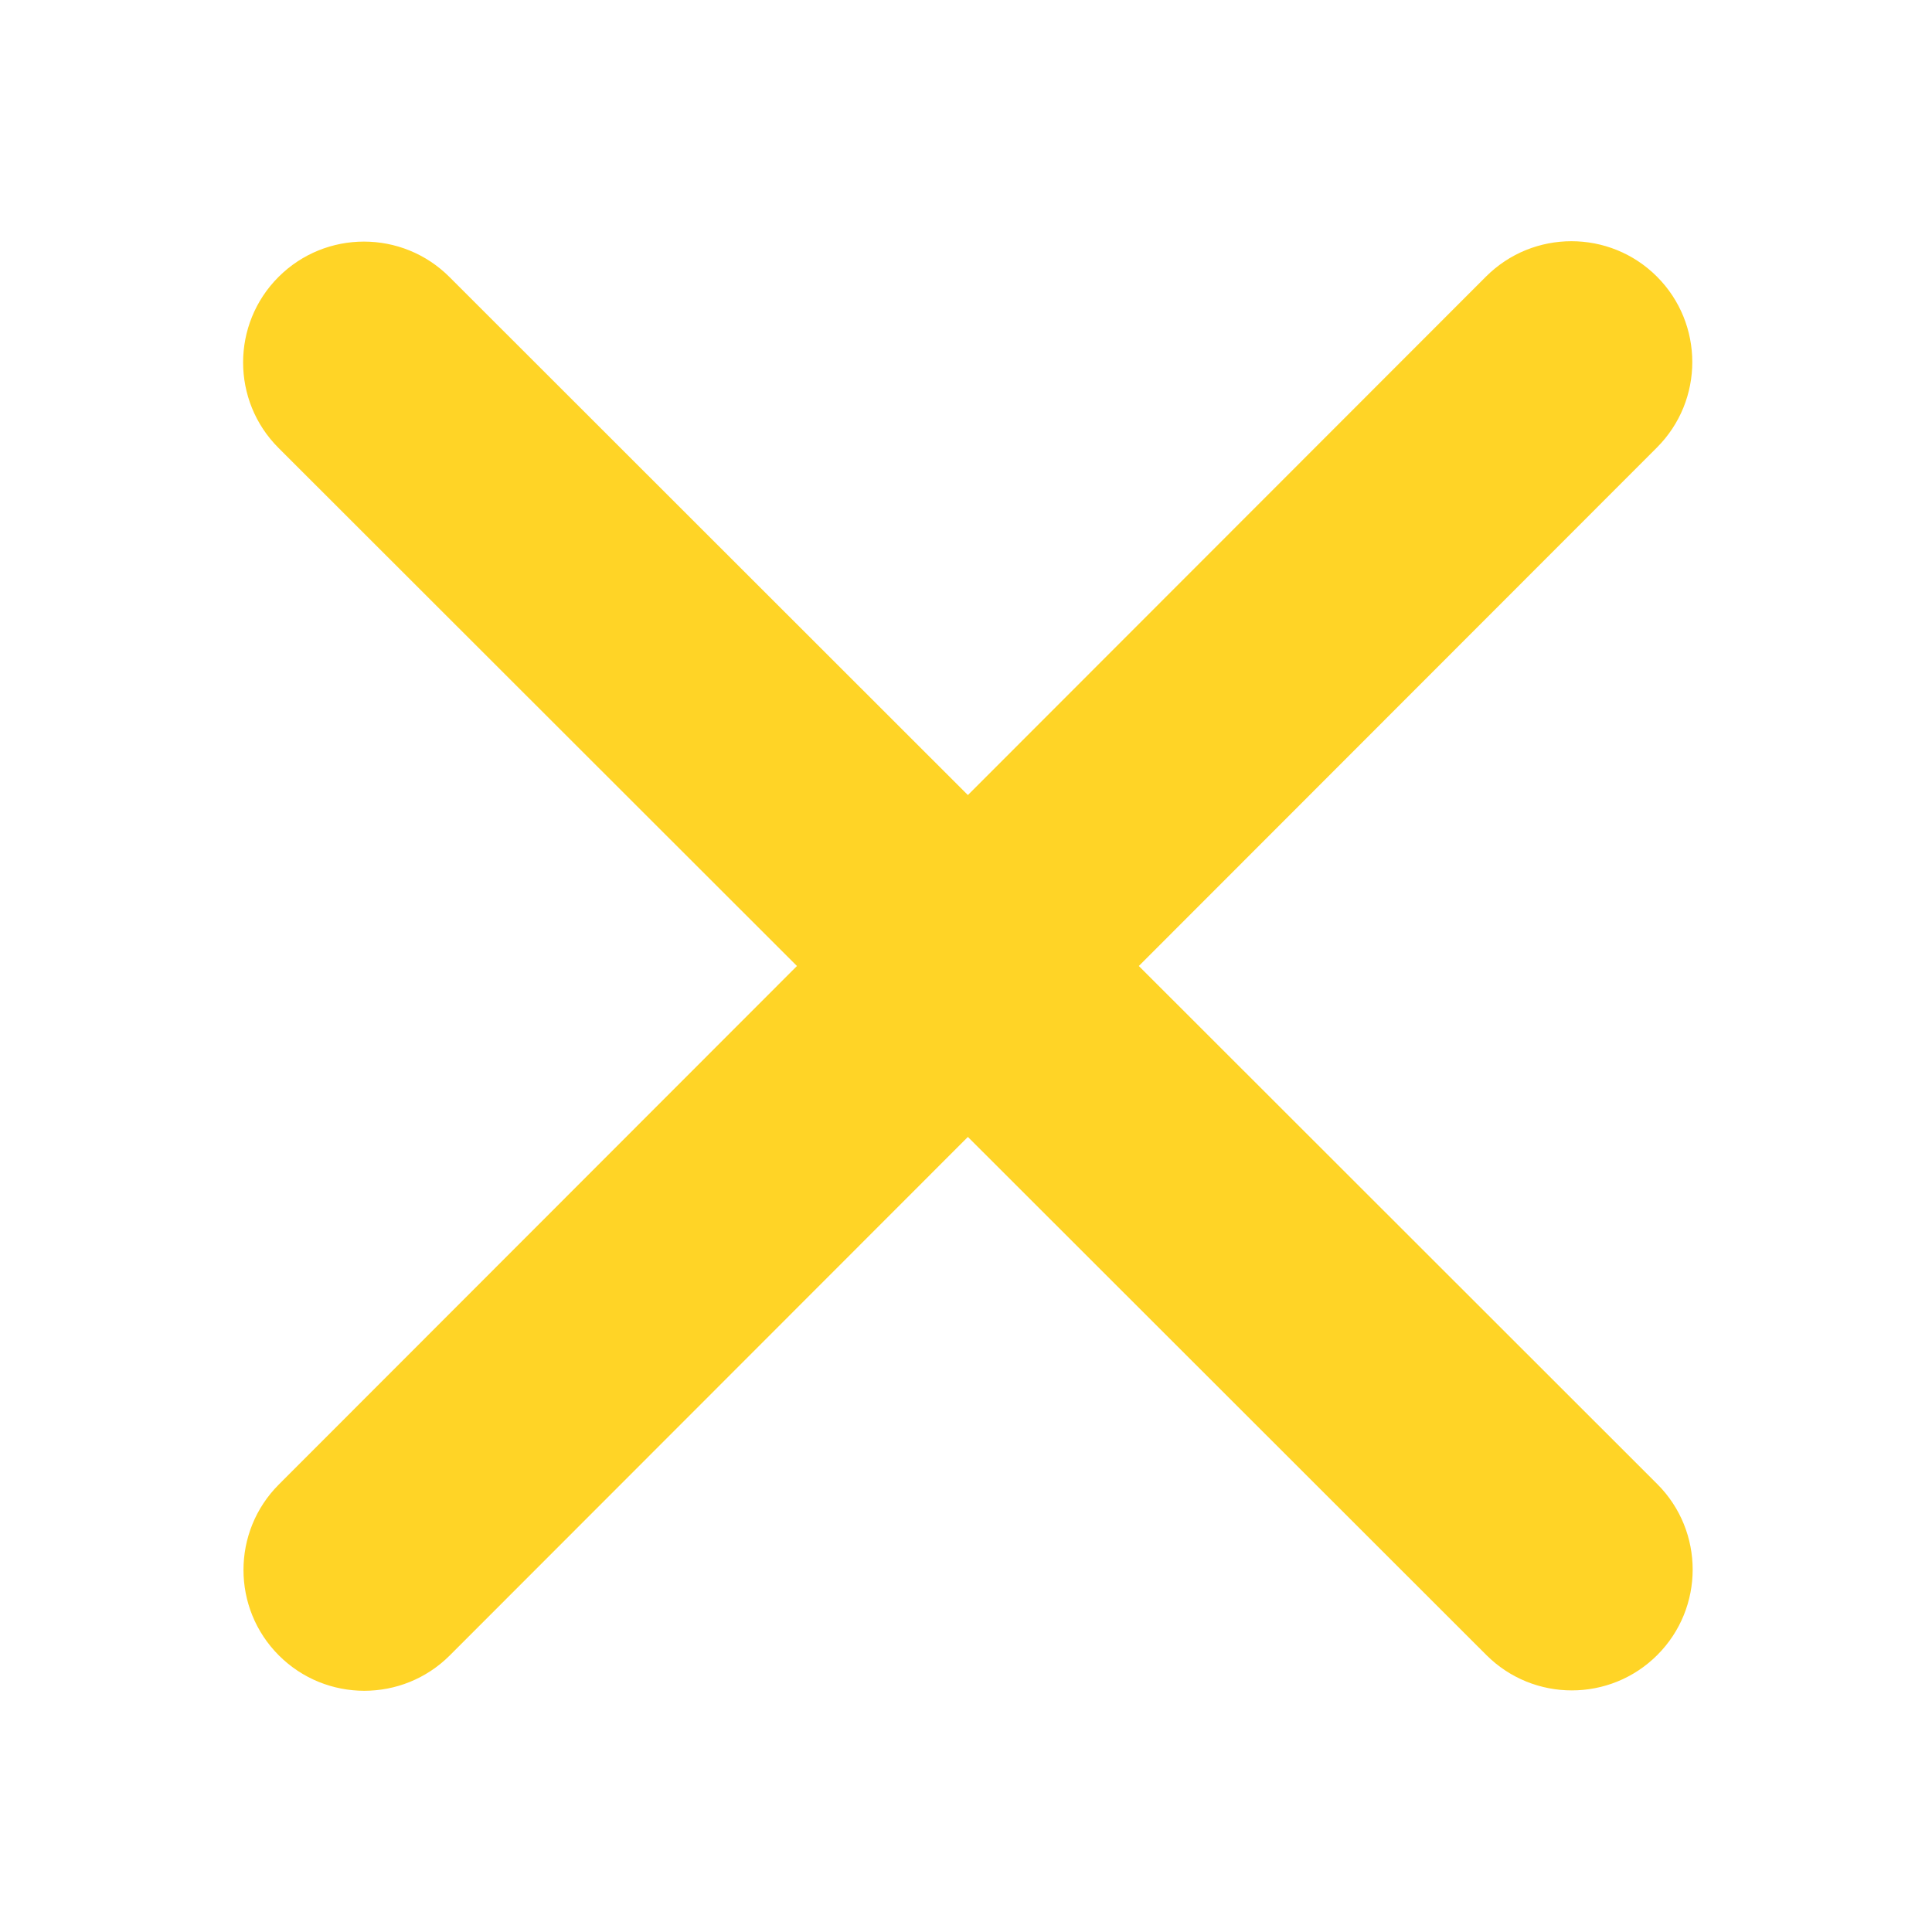
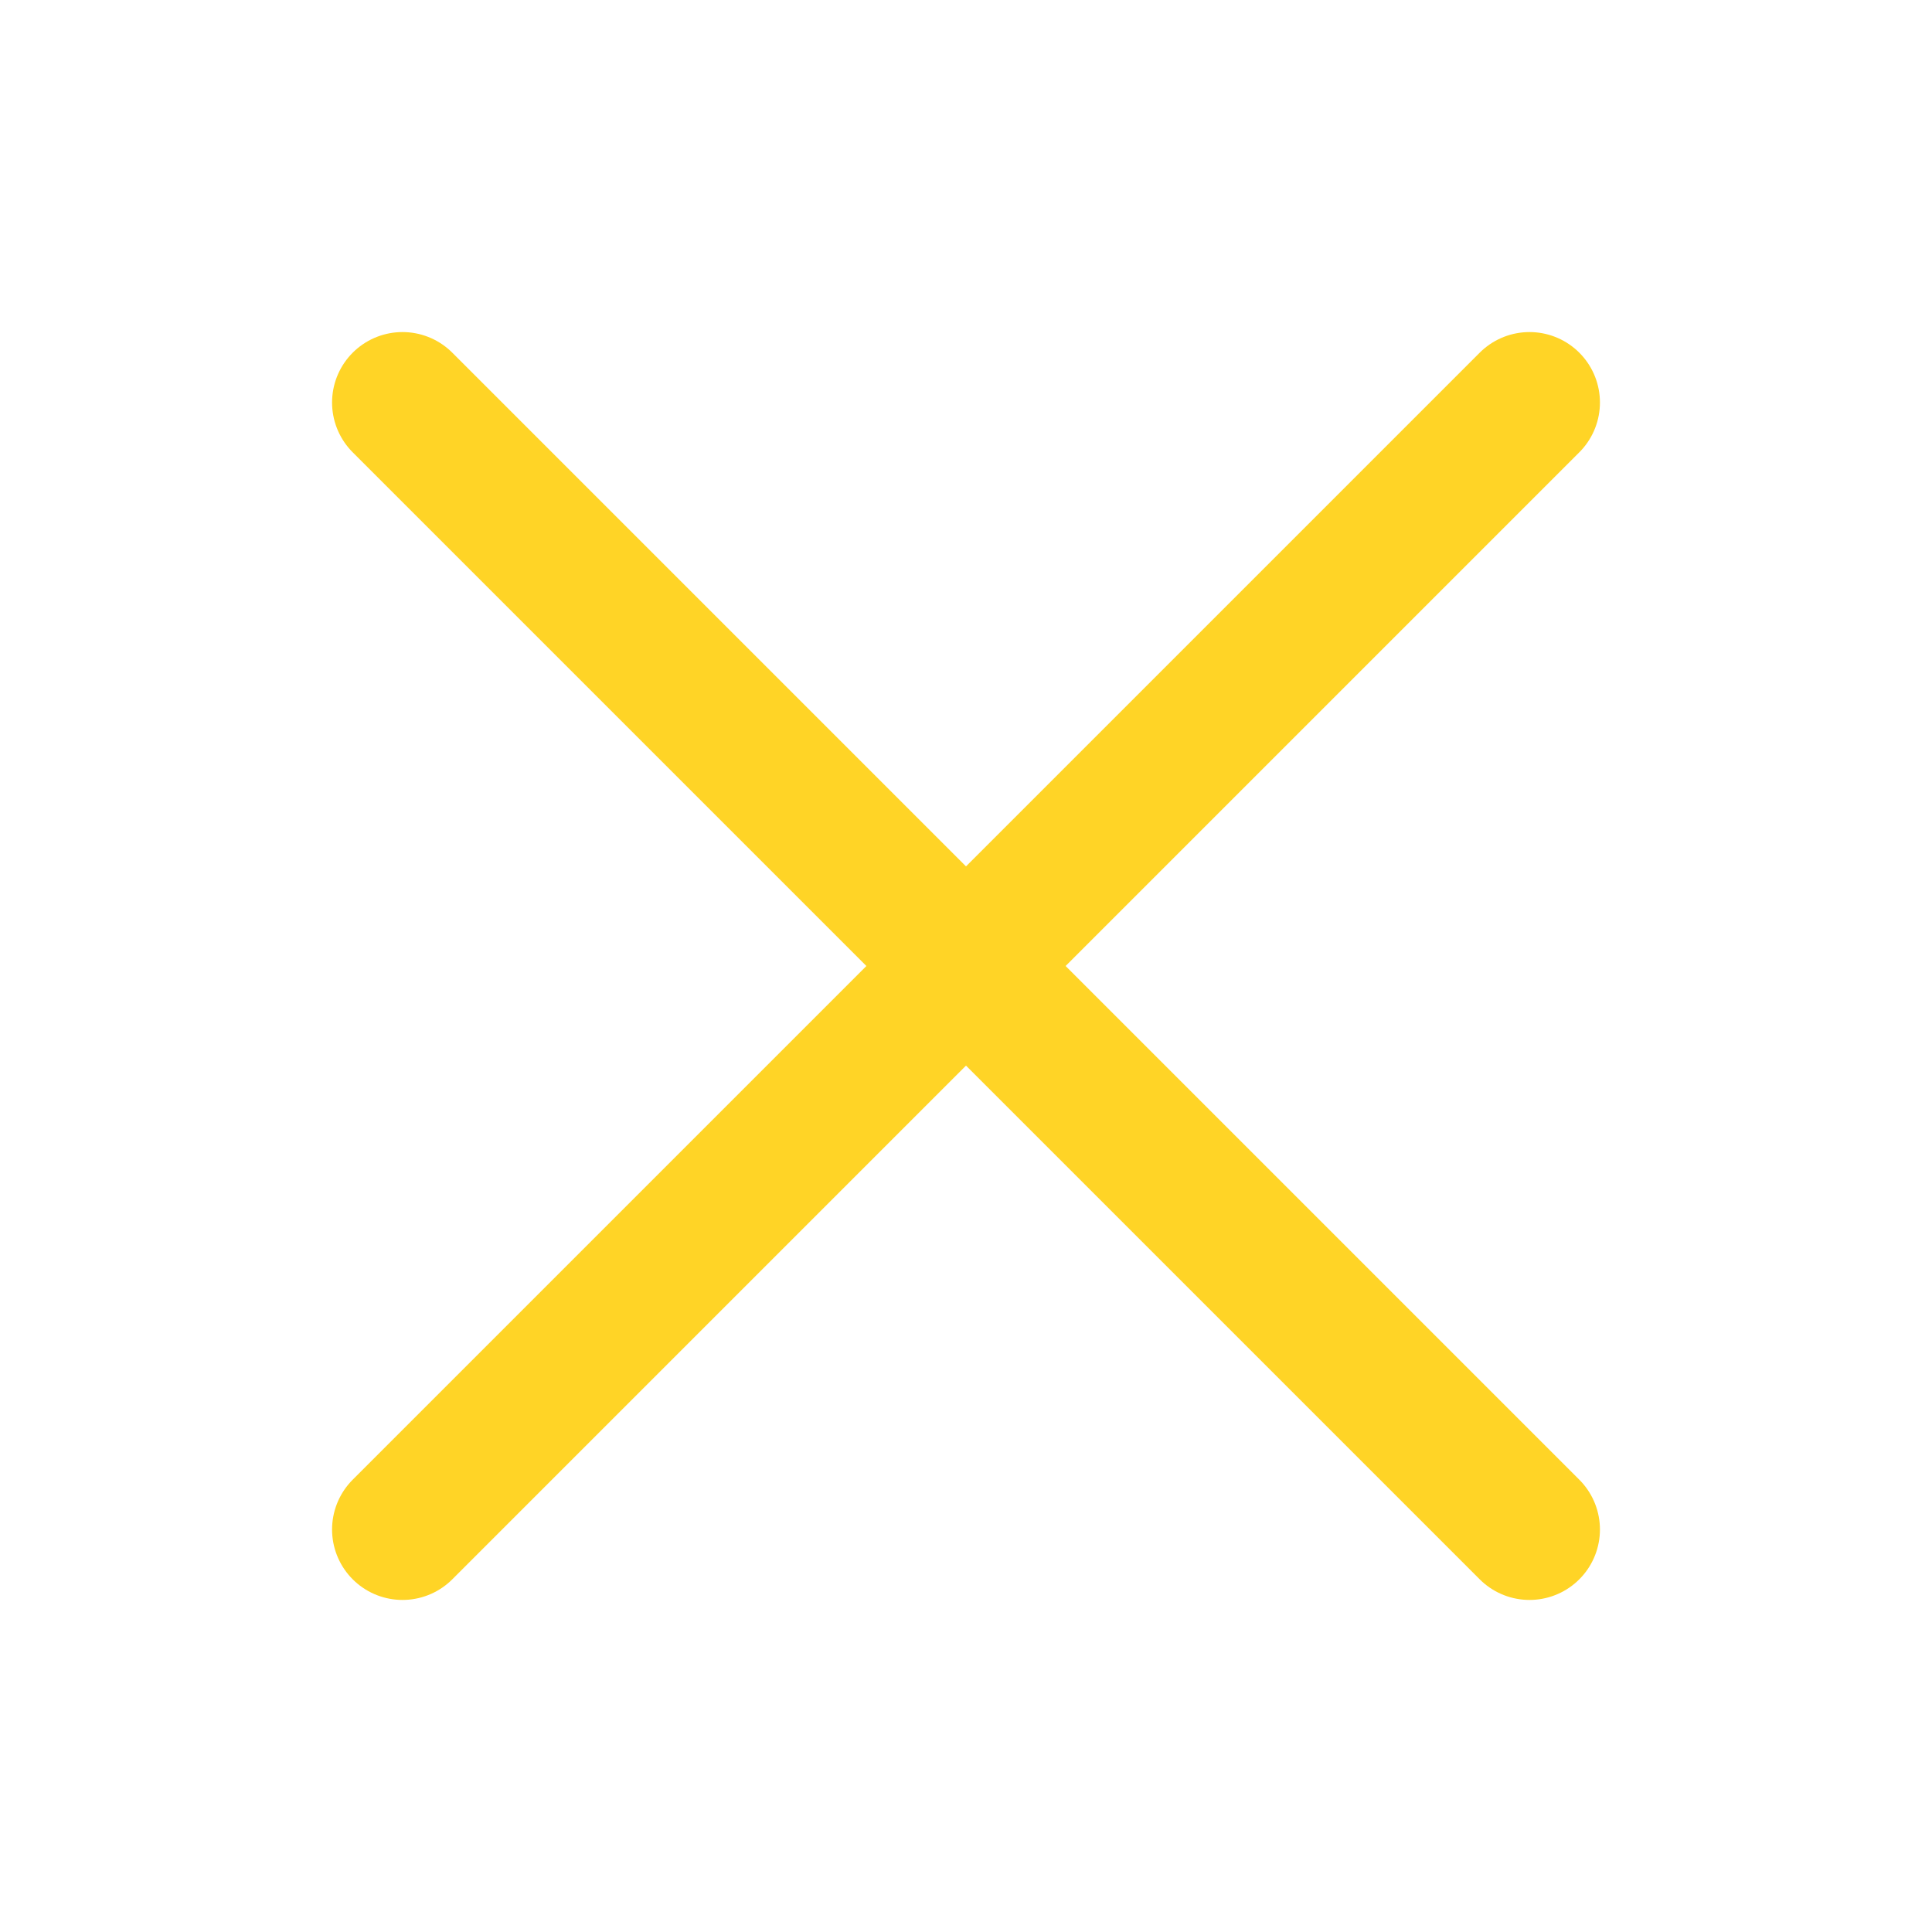
- <svg xmlns="http://www.w3.org/2000/svg" width="24" height="24" viewBox="0 0 384 512" fill="#FFD426">
-   <path d="M55.1 73.4c-12.5-12.5-32.8-12.5-45.3 0s-12.5 32.8 0 45.3L147.2 256 9.9 393.4c-12.5 12.5-12.5 32.8 0 45.3s32.8 12.5 45.3 0L192.5 301.3 329.9 438.6c12.5 12.5 32.8 12.5 45.3 0s12.5-32.8 0-45.3L237.8 256 375.1 118.6c12.5-12.5 12.5-32.8 0-45.3s-32.8-12.5-45.3 0L192.5 210.7 55.1 73.4z" />
+ <svg xmlns="http://www.w3.org/2000/svg" width="24" height="24" viewBox="0 0 24 24" fill="none" stroke="#FFD426" stroke-width="1.75" stroke-linecap="round" stroke-linejoin="round">
+   <path d="M5 5l14 14M19 5 5 19" />
</svg>
